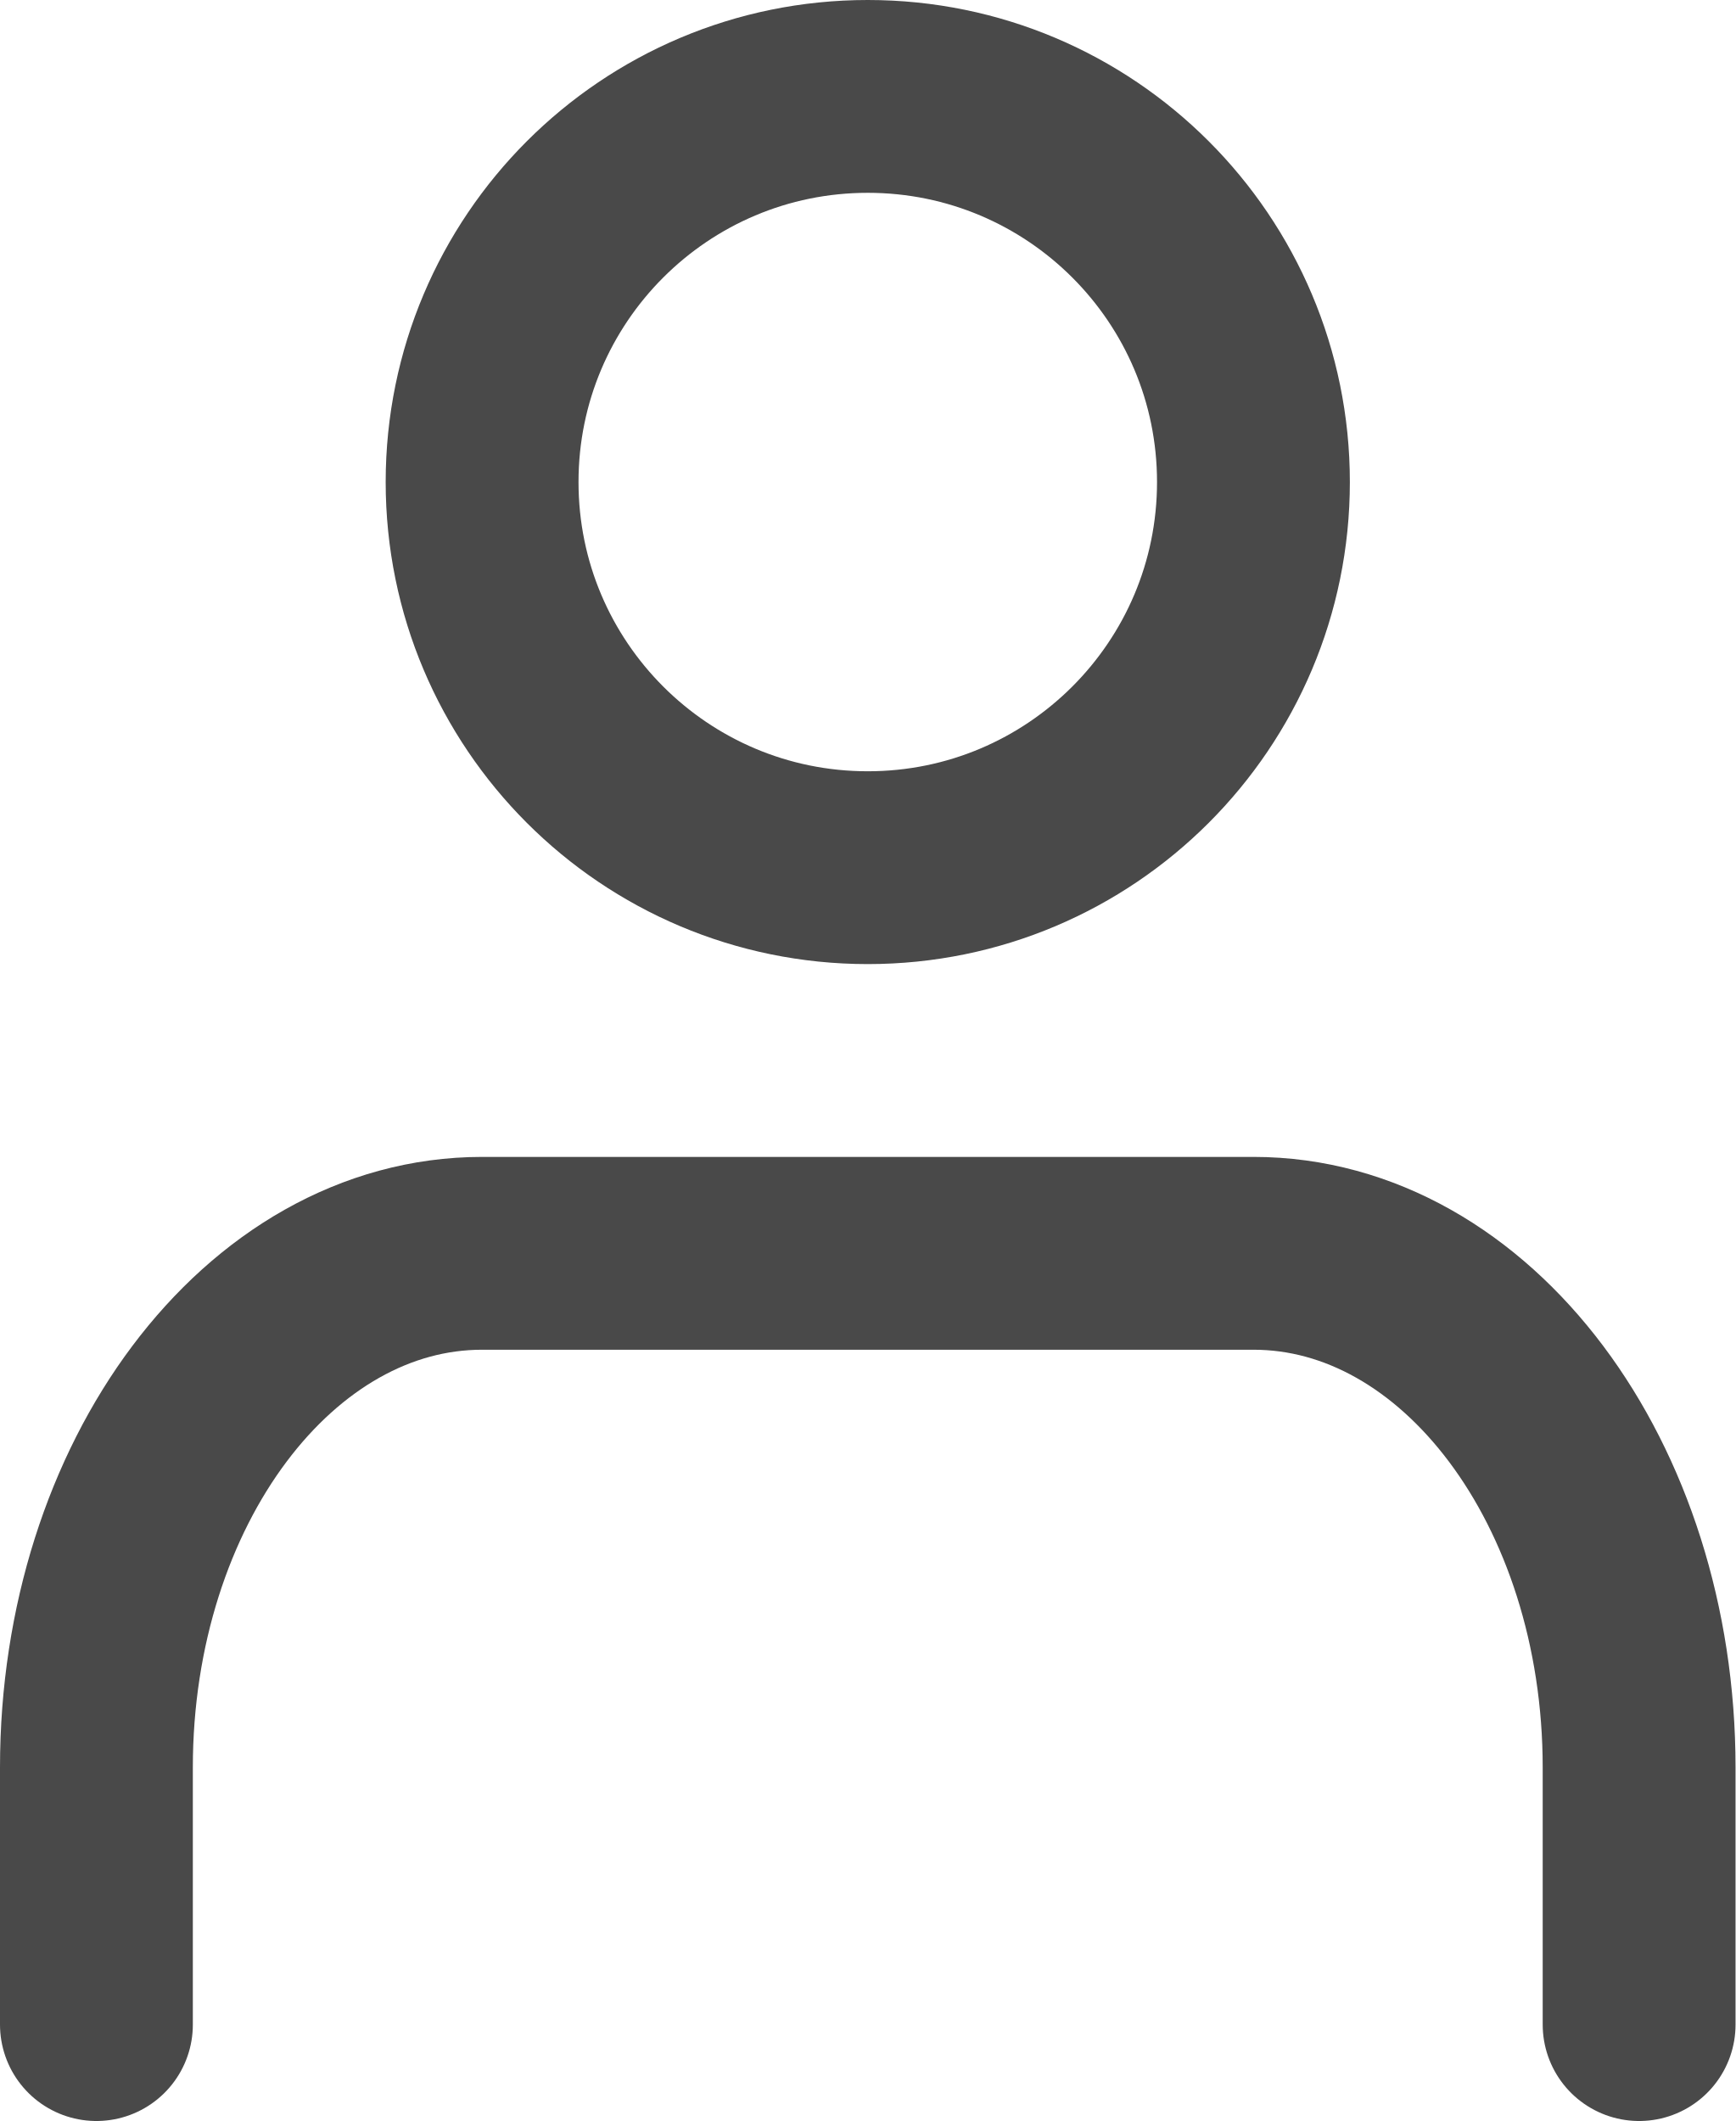
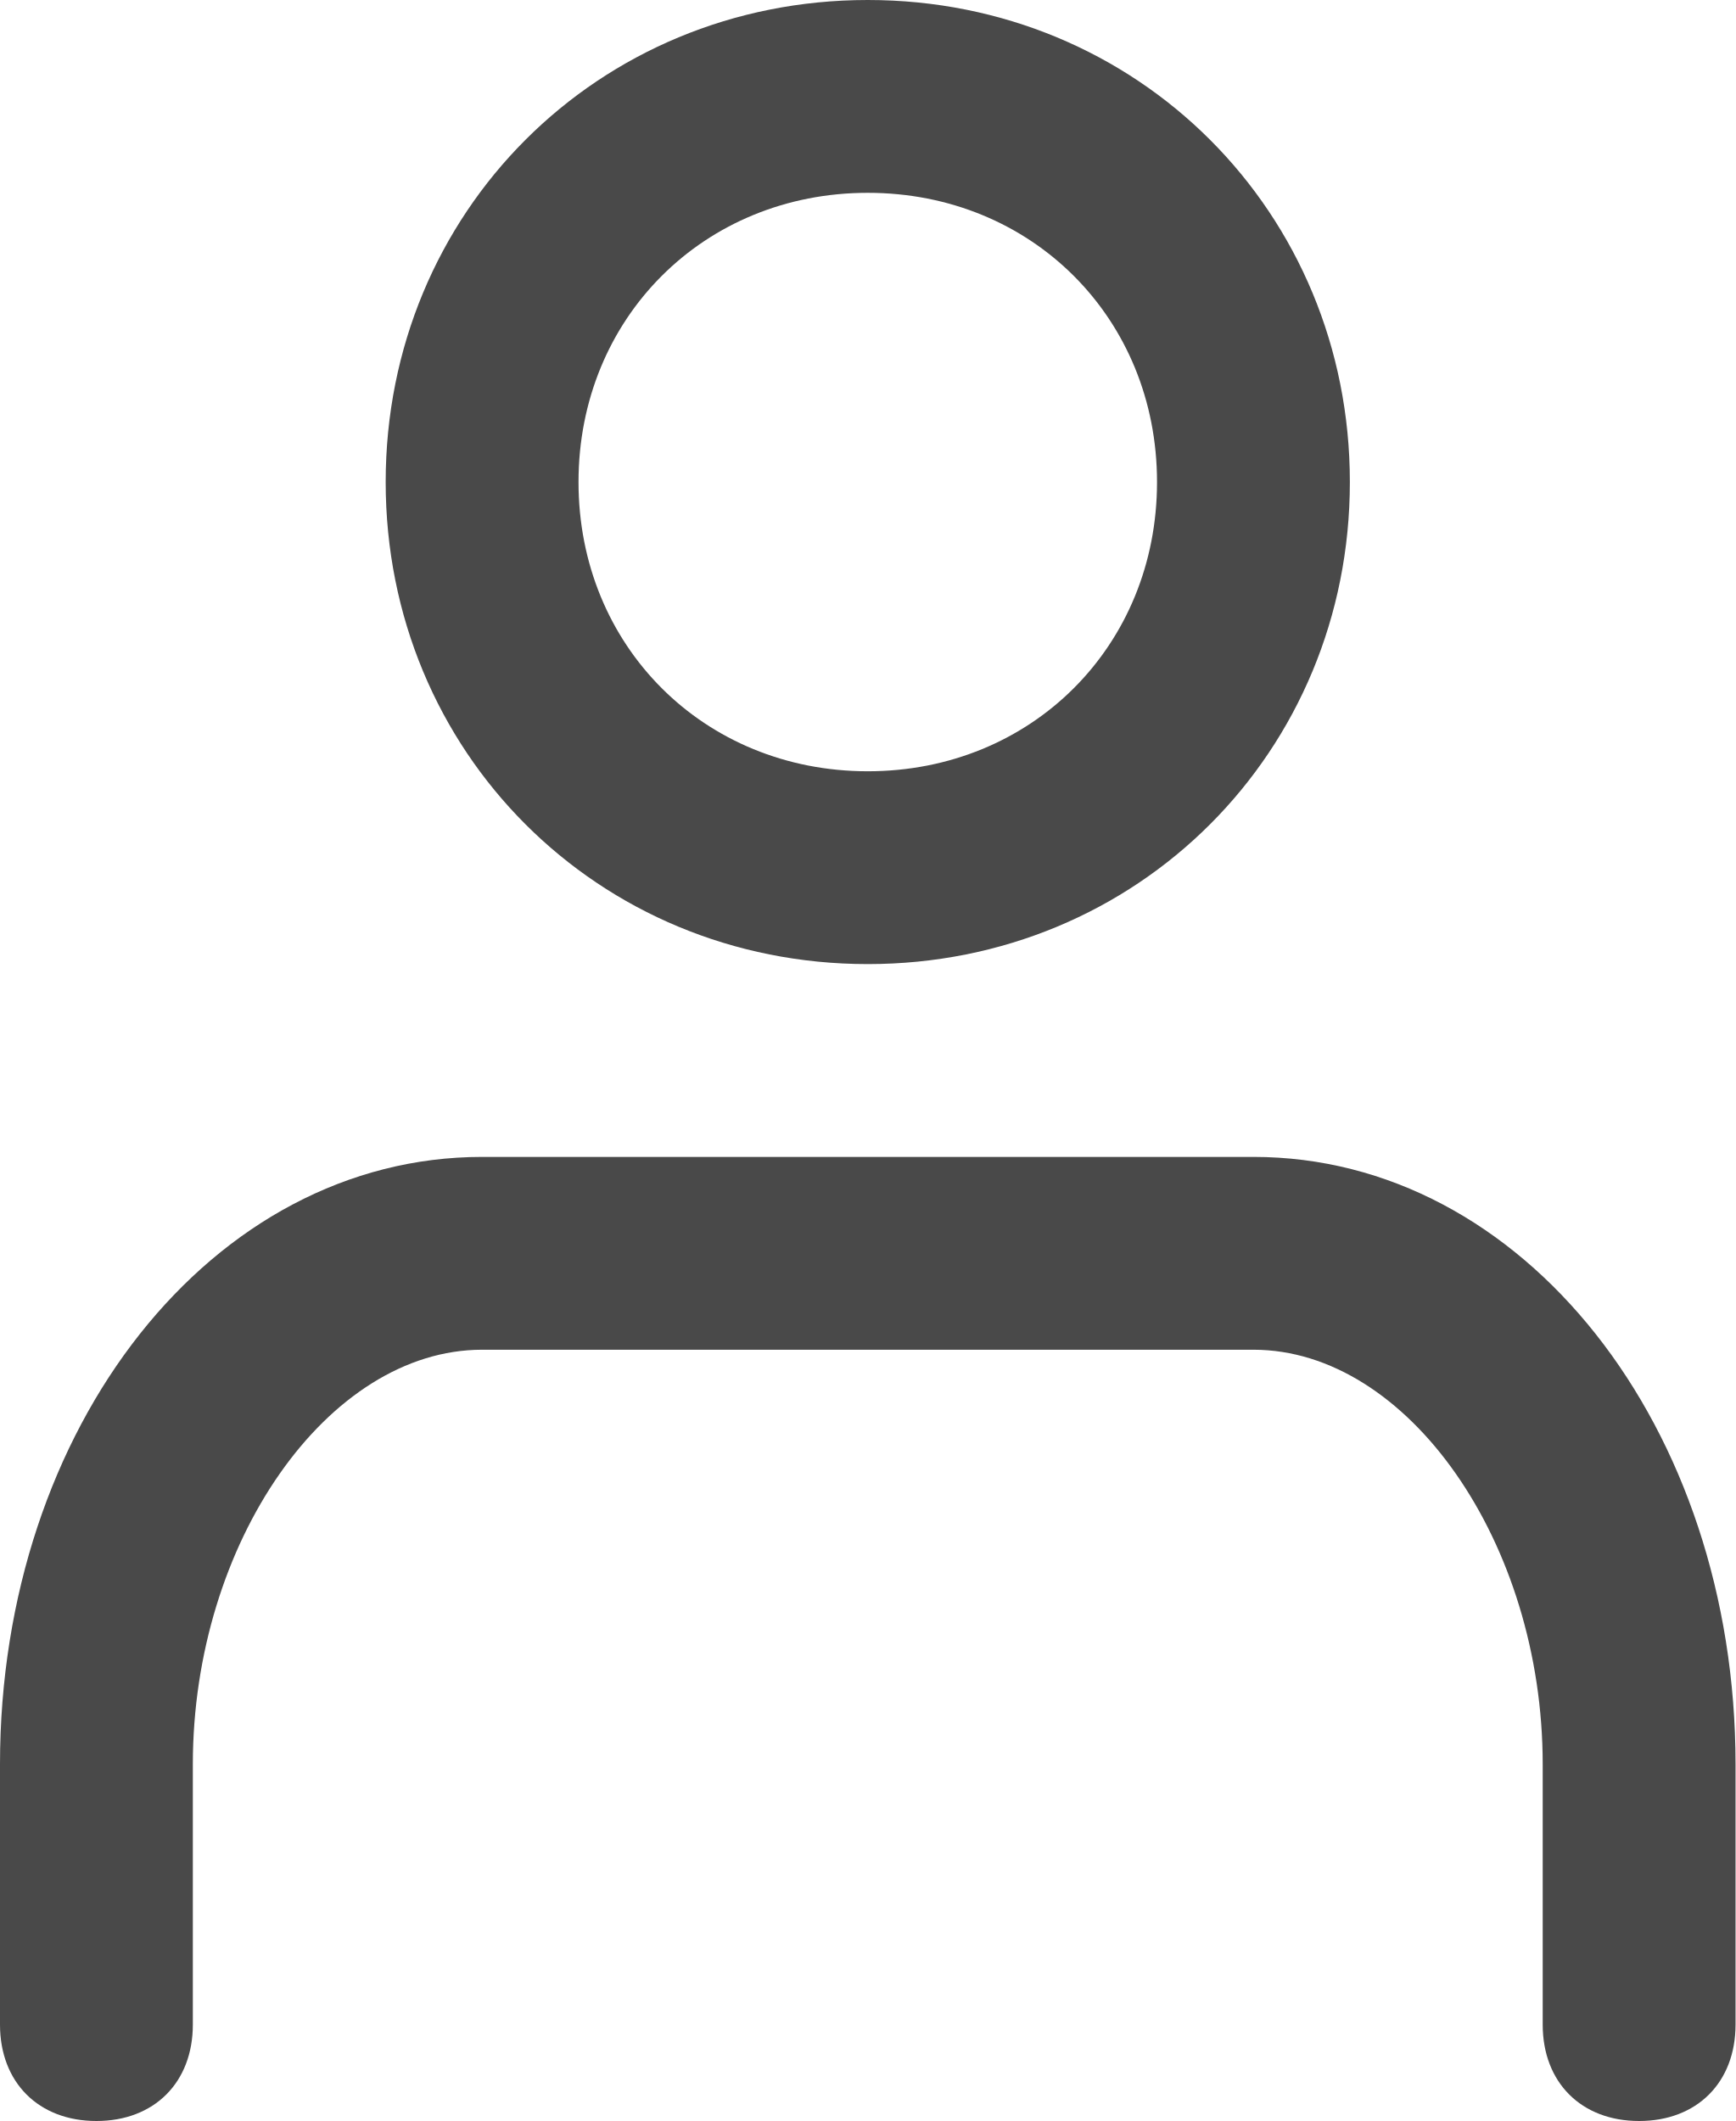
- <svg xmlns="http://www.w3.org/2000/svg" width="18" height="22">
-   <defs>
-     <style>
-       .aacc{fill:none;stroke:#494949;stroke-linecap:round;stroke-linejoin:round;stroke-width:2px;}
-     </style>
-   </defs>
-   <path class="aacc" d="M17 21v-2.667C17 15.387 15.209 13 13 13H5c-2.209 0-4 2.388-4 5.333V21M13 5a4 4 0 11-4-4 4 4 0 014 4z" />
+ <svg xmlns="http://www.w3.org/2000/svg" version="1.1" id="Layer_1" x="0" y="0" viewBox="0 0 18 22" xml:space="preserve">
+   <style>.st0{fill:#494949}</style>
+   <path class="st0" d="M13 12H5c-2.8 0-5 2.8-5 6.3V21c0 .6.4 1 1 1s1-.4 1-1v-2.7C2 16 3.4 14 5 14h8c1.6 0 3 2 3 4.3V21c0 .6.4 1 1 1s1-.4 1-1v-2.7c0-3.5-2.2-6.3-5-6.3zM9 10c2.8 0 5-2.2 5-5s-2.2-5-5-5-5 2.2-5 5 2.2 5 5 5zm0-8c1.7 0 3 1.3 3 3s-1.3 3-3 3-3-1.3-3-3 1.3-3 3-3z" />
</svg>
